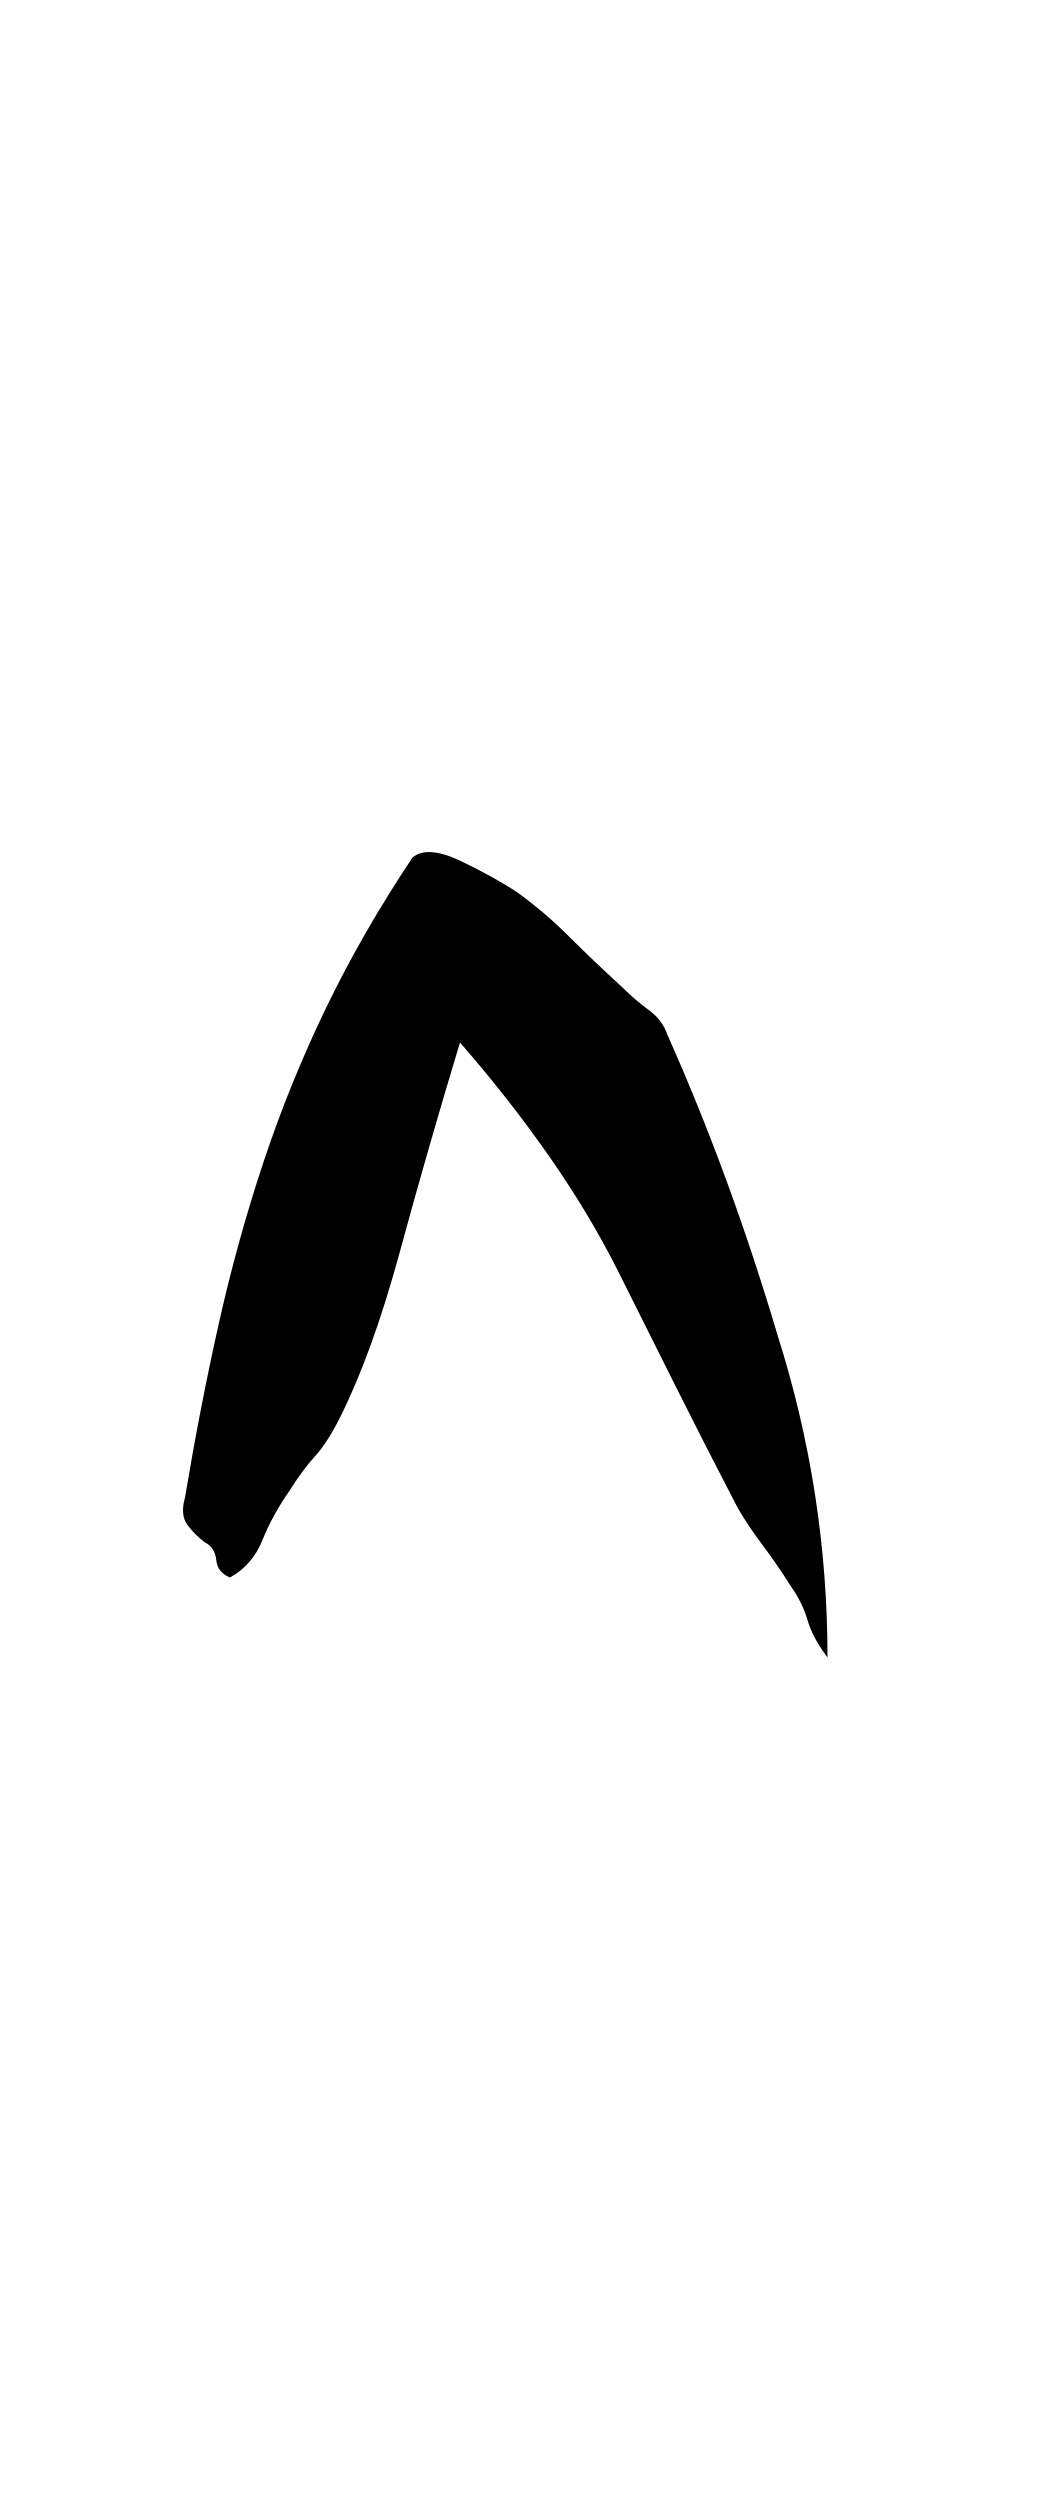
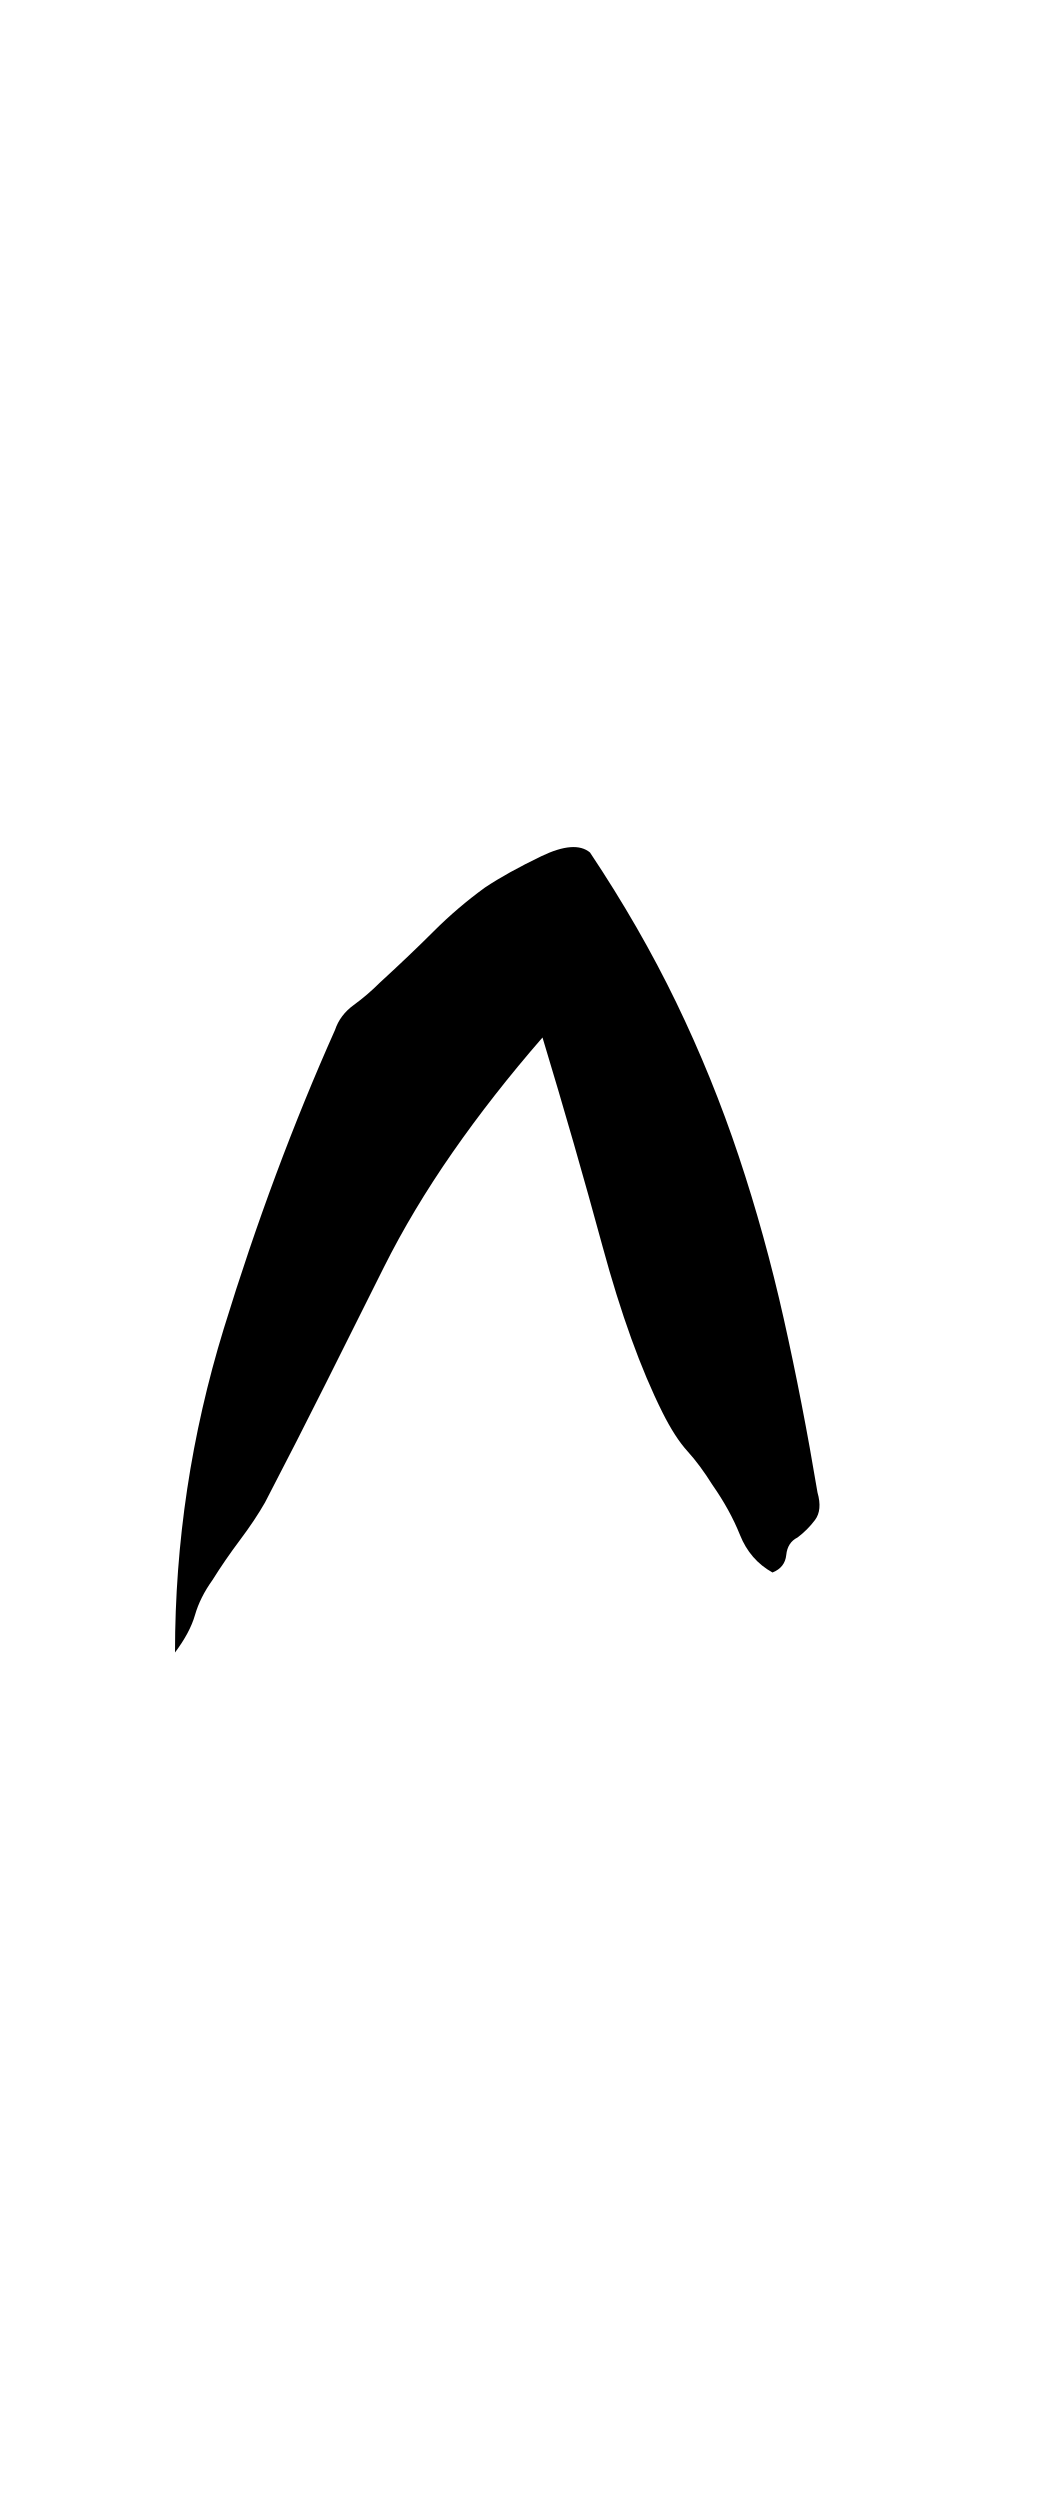
<svg xmlns="http://www.w3.org/2000/svg" viewBox="-50 -650 418 1000">
  <g transform="scale(1,-1)">
-     <path d="M261 116Q281 53 281 -13Q275 -5 273.0 2.0Q271 9 266 16Q261 24 255.0 32.0Q249 40 245 47Q232 72 220.5 95.0Q209 118 197.5 141.0Q186 164 170.0 187.0Q154 210 134 233Q121 190 110.0 149.5Q99 109 86 83Q81 73 76.0 67.5Q71 62 66 54Q59 44 55.0 34.0Q51 24 42 19Q37 21 36.5 26.0Q36 31 32 33Q28 36 25.0 40.0Q22 44 24 51Q30 87 37.5 120.5Q45 154 55.5 185.5Q66 217 80.5 247.0Q95 277 115 307Q121 312 134.5 305.5Q148 299 157 293Q168 285 177.5 275.5Q187 266 199 255Q204 250 209.5 246.0Q215 242 217 236Q242 180 261 116Z" />
+     <path d="M28 4Q26 -3 20 -11Q20 55 39.5 118.5Q59 182 84 238Q86 244 91.5 248.0Q97 252 102 257Q114 268 123.5 277.5Q133 287 144 295Q153 301 166.5 307.5Q180 314 186 309Q206 279 220.5 249.0Q235 219 245.5 187.5Q256 156 263.5 122.5Q271 89 277 53Q279 46 276.0 42.0Q273 38 269 35Q265 33 264.5 28.0Q264 23 259 21Q250 26 246.0 36.0Q242 46 235 56Q230 64 225.0 69.5Q220 75 215 85Q202 111 191.0 151.5Q180 192 167 235Q147 212 131.0 189.0Q115 166 103.5 143.0Q92 120 80.5 97.0Q69 74 56 49Q52 42 46.0 34.0Q40 26 35 18Q30 11 28 4Z" />
  </g>
</svg>
